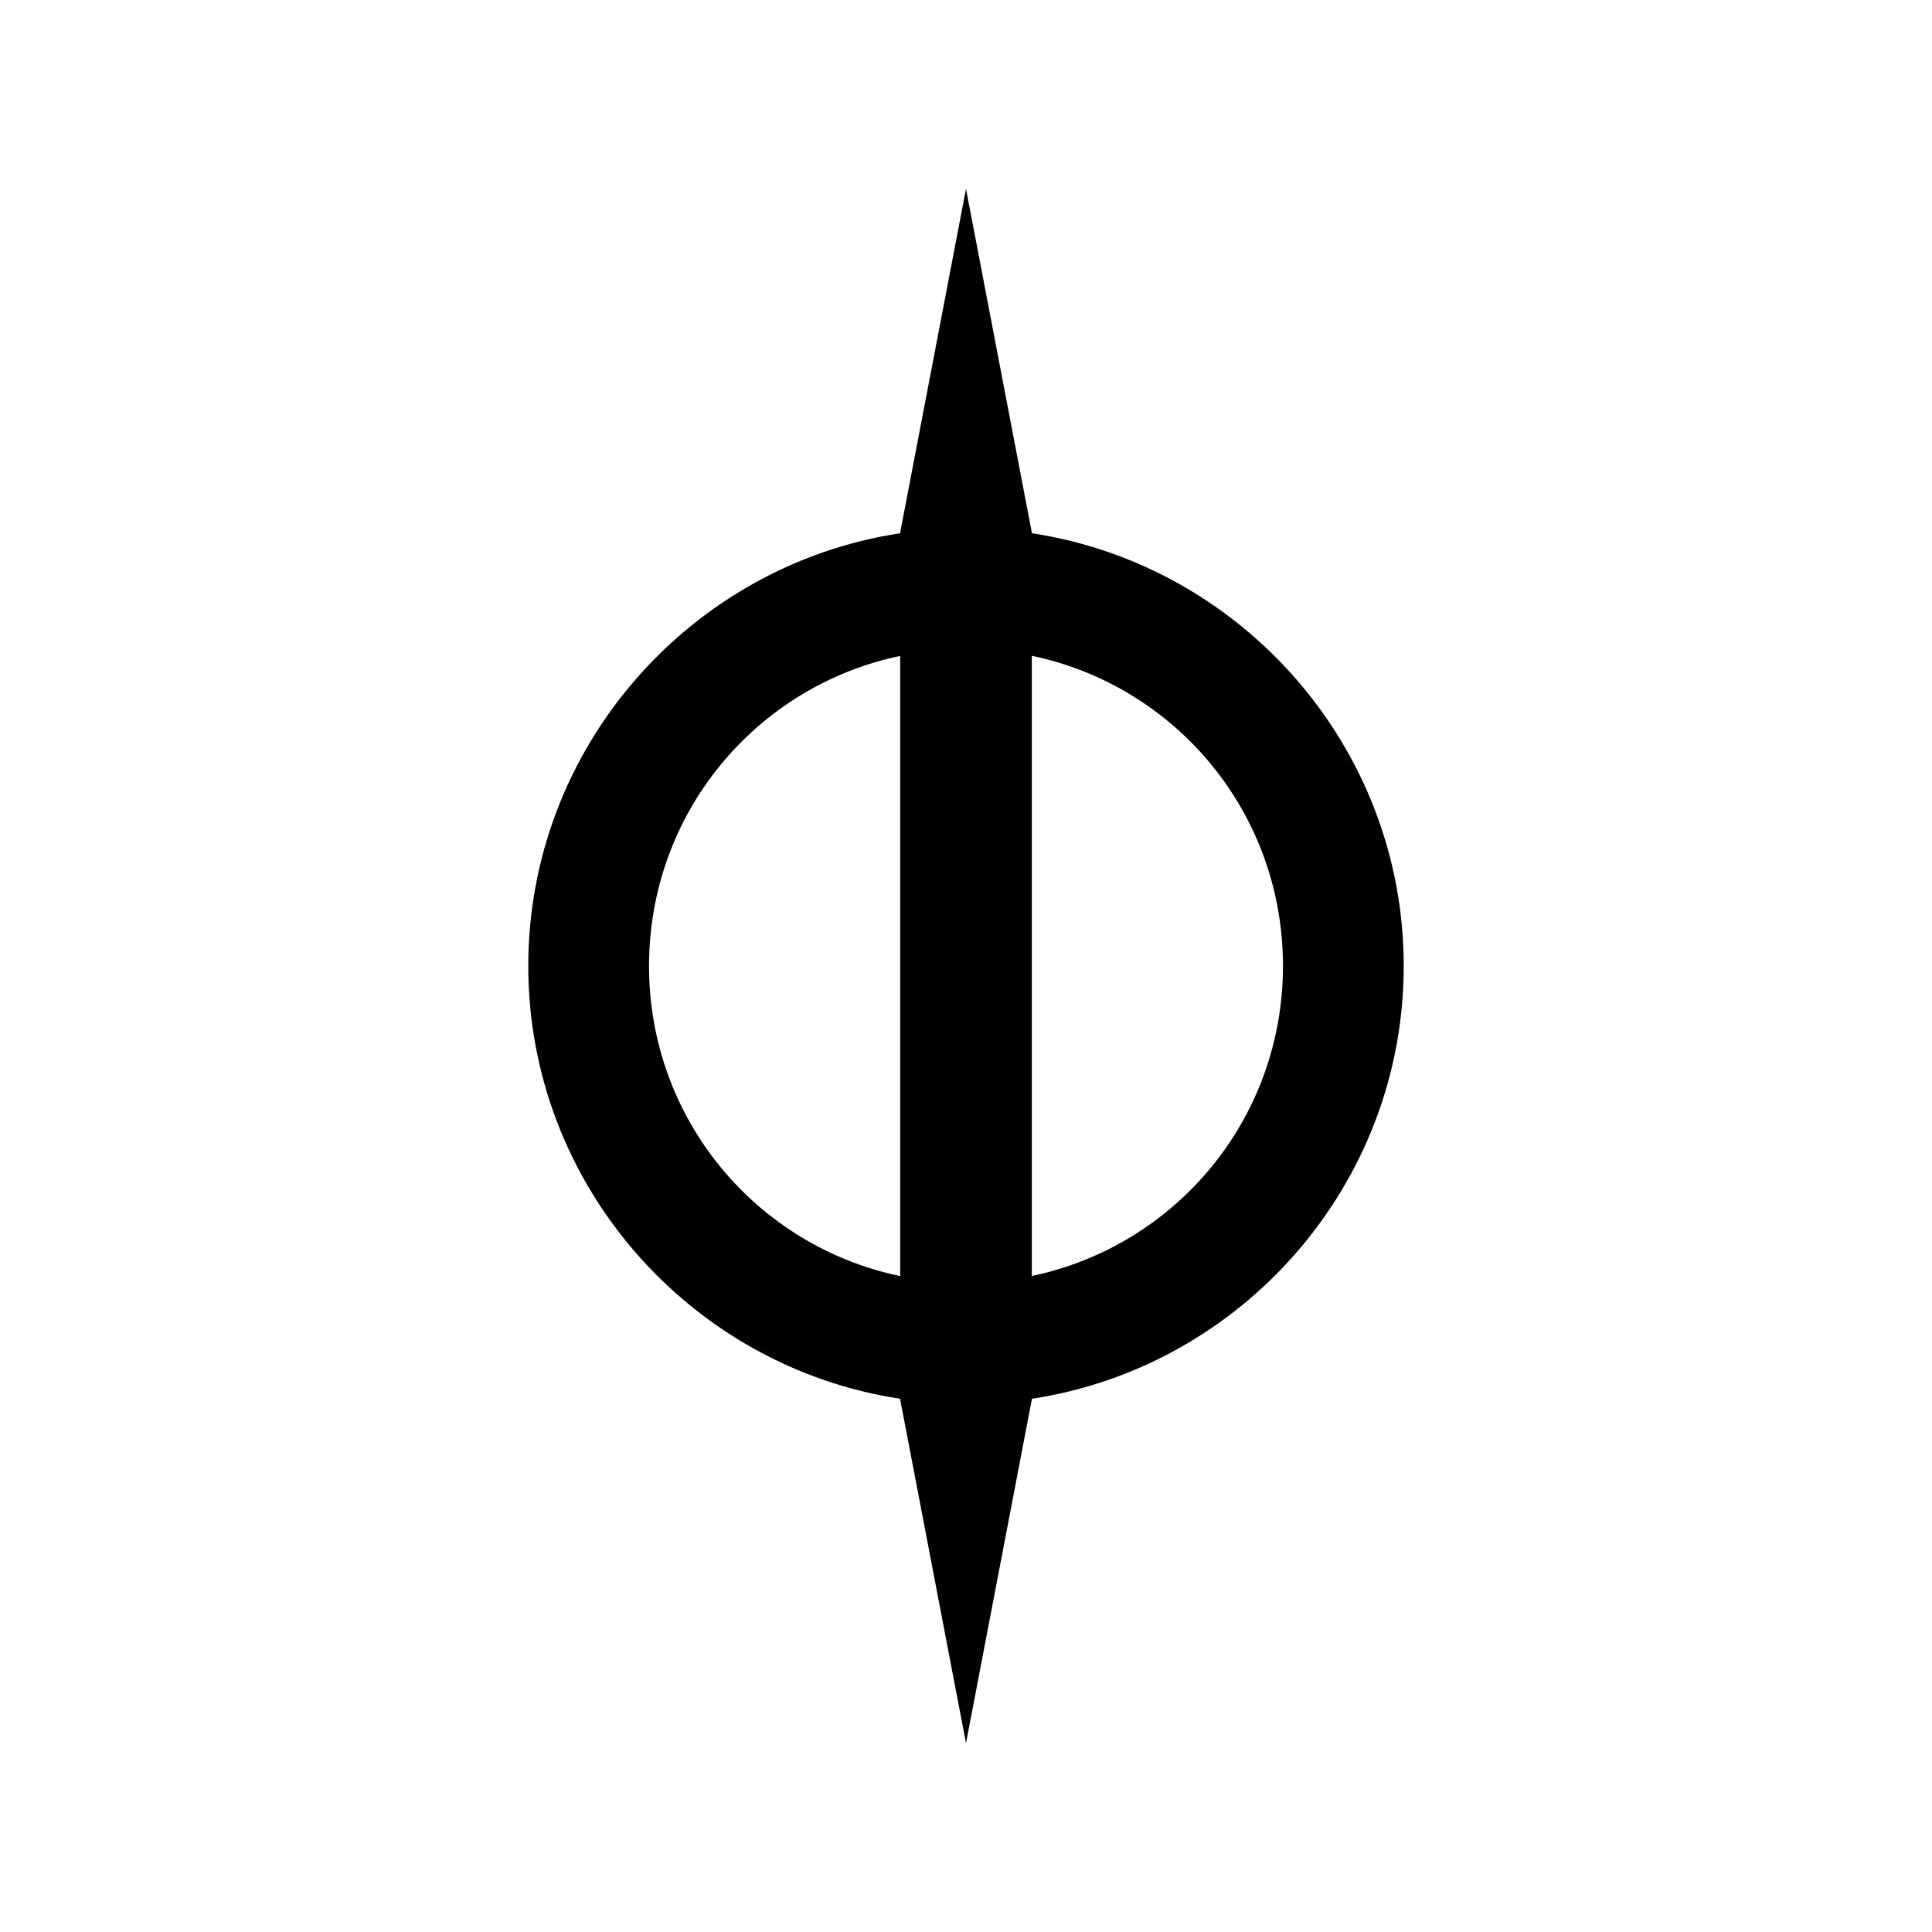
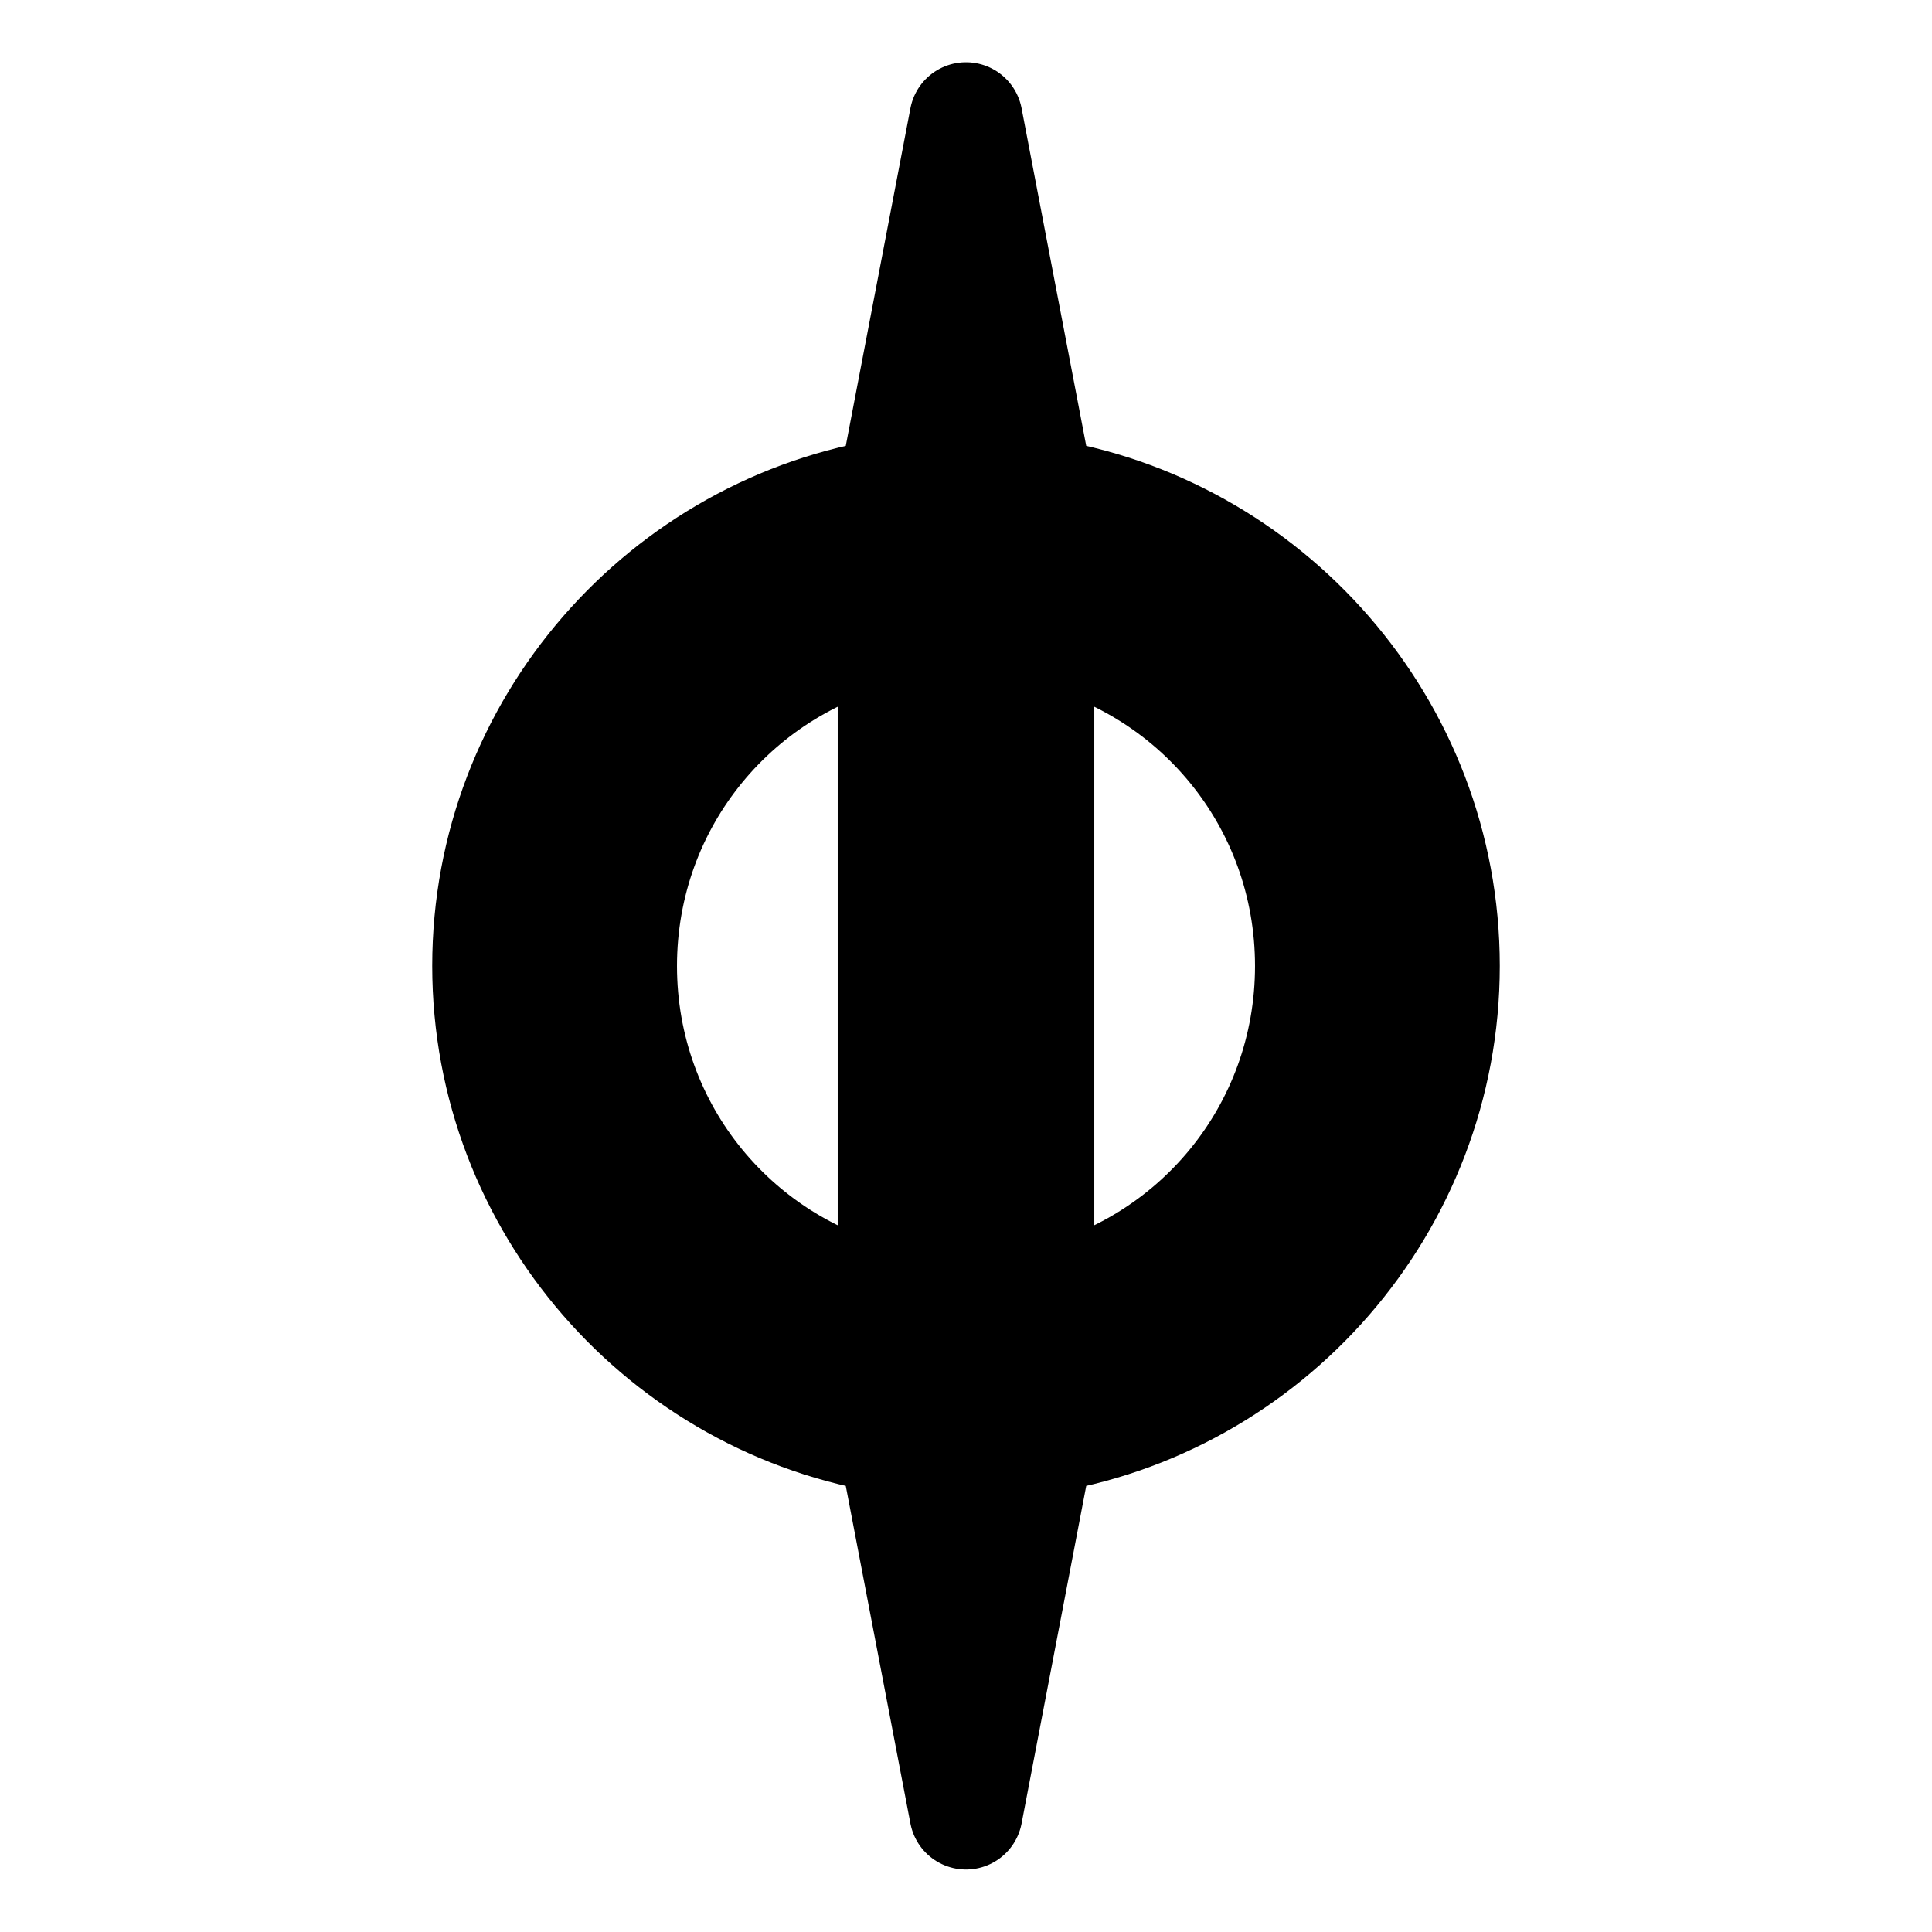
<svg xmlns="http://www.w3.org/2000/svg" version="1.1" viewBox="0 0 16 16">
-   <path id="phy" d="m8 1.564-0.545 2.846v0.006c-1.739 0.264-3.08 1.773-3.08 3.584 0 1.811 1.341 3.32 3.08 3.584v0.006l0.545 2.846 0.545-2.846v-0.006c1.739-0.264 3.08-1.773 3.08-3.584 0-1.811-1.341-3.32-3.08-3.584v-0.006zm-0.545 3.867v5.137c-1.192-0.249-2.08-1.3-2.08-2.568s0.888-2.319 2.08-2.568zm1.09 0c1.192 0.249 2.08 1.3 2.08 2.568s-0.888 2.319-2.08 2.568z" color="#000000" stroke-linecap="round" style="-inkscape-stroke:none" />
+   <path id="phy" d="m8 0.984-0.594 3.102v0.006c-1.896 0.288-3.358 1.933-3.358 3.907 0 1.974 1.462 3.619 3.358 3.907v0.006l0.594 3.102 0.594-3.102v-0.006c1.896-0.288 3.358-1.933 3.358-3.907 0-1.974-1.462-3.619-3.358-3.907v-0.006zm-0.594 4.216v5.6c-1.299-0.271-2.268-1.417-2.268-2.8 0-1.383 0.968-2.528 2.268-2.8zm1.188 0c1.299 0.271 2.268 1.417 2.268 2.8 0 1.383-0.968 2.528-2.268 2.8z" color="#000000" stroke="#000" stroke-linecap="square" stroke-linejoin="round" stroke-width=".937" />
</svg>
